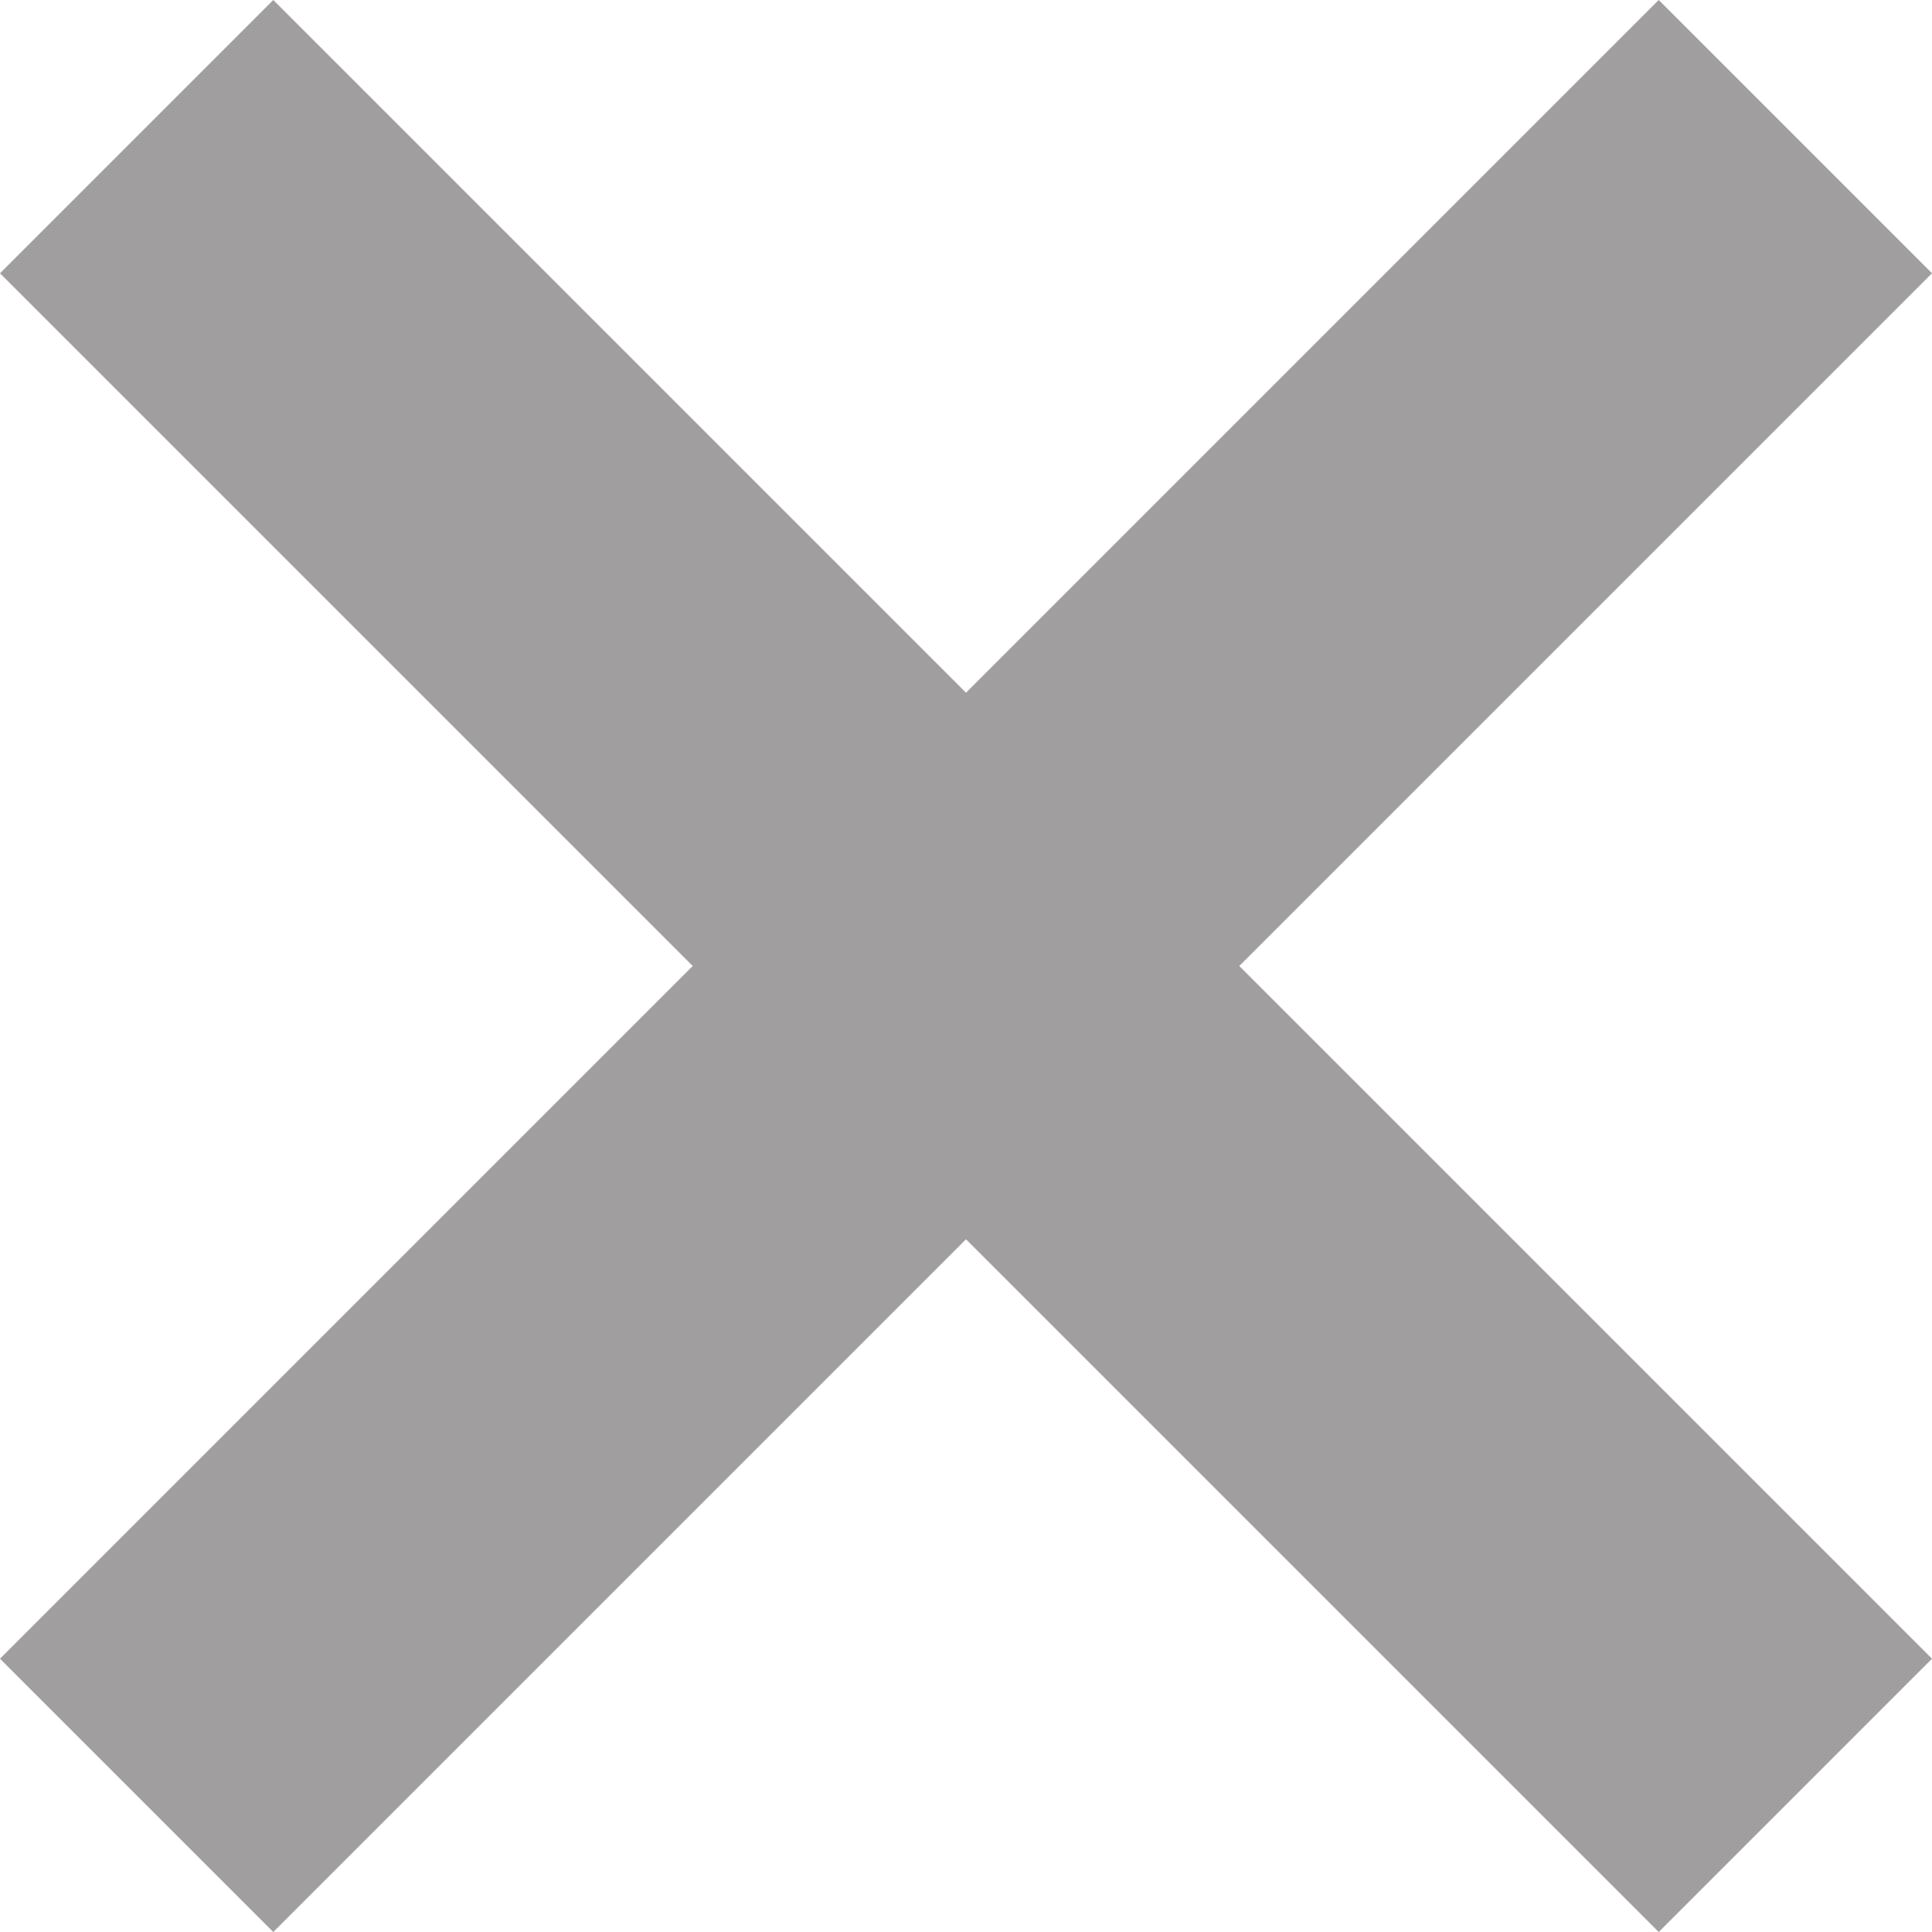
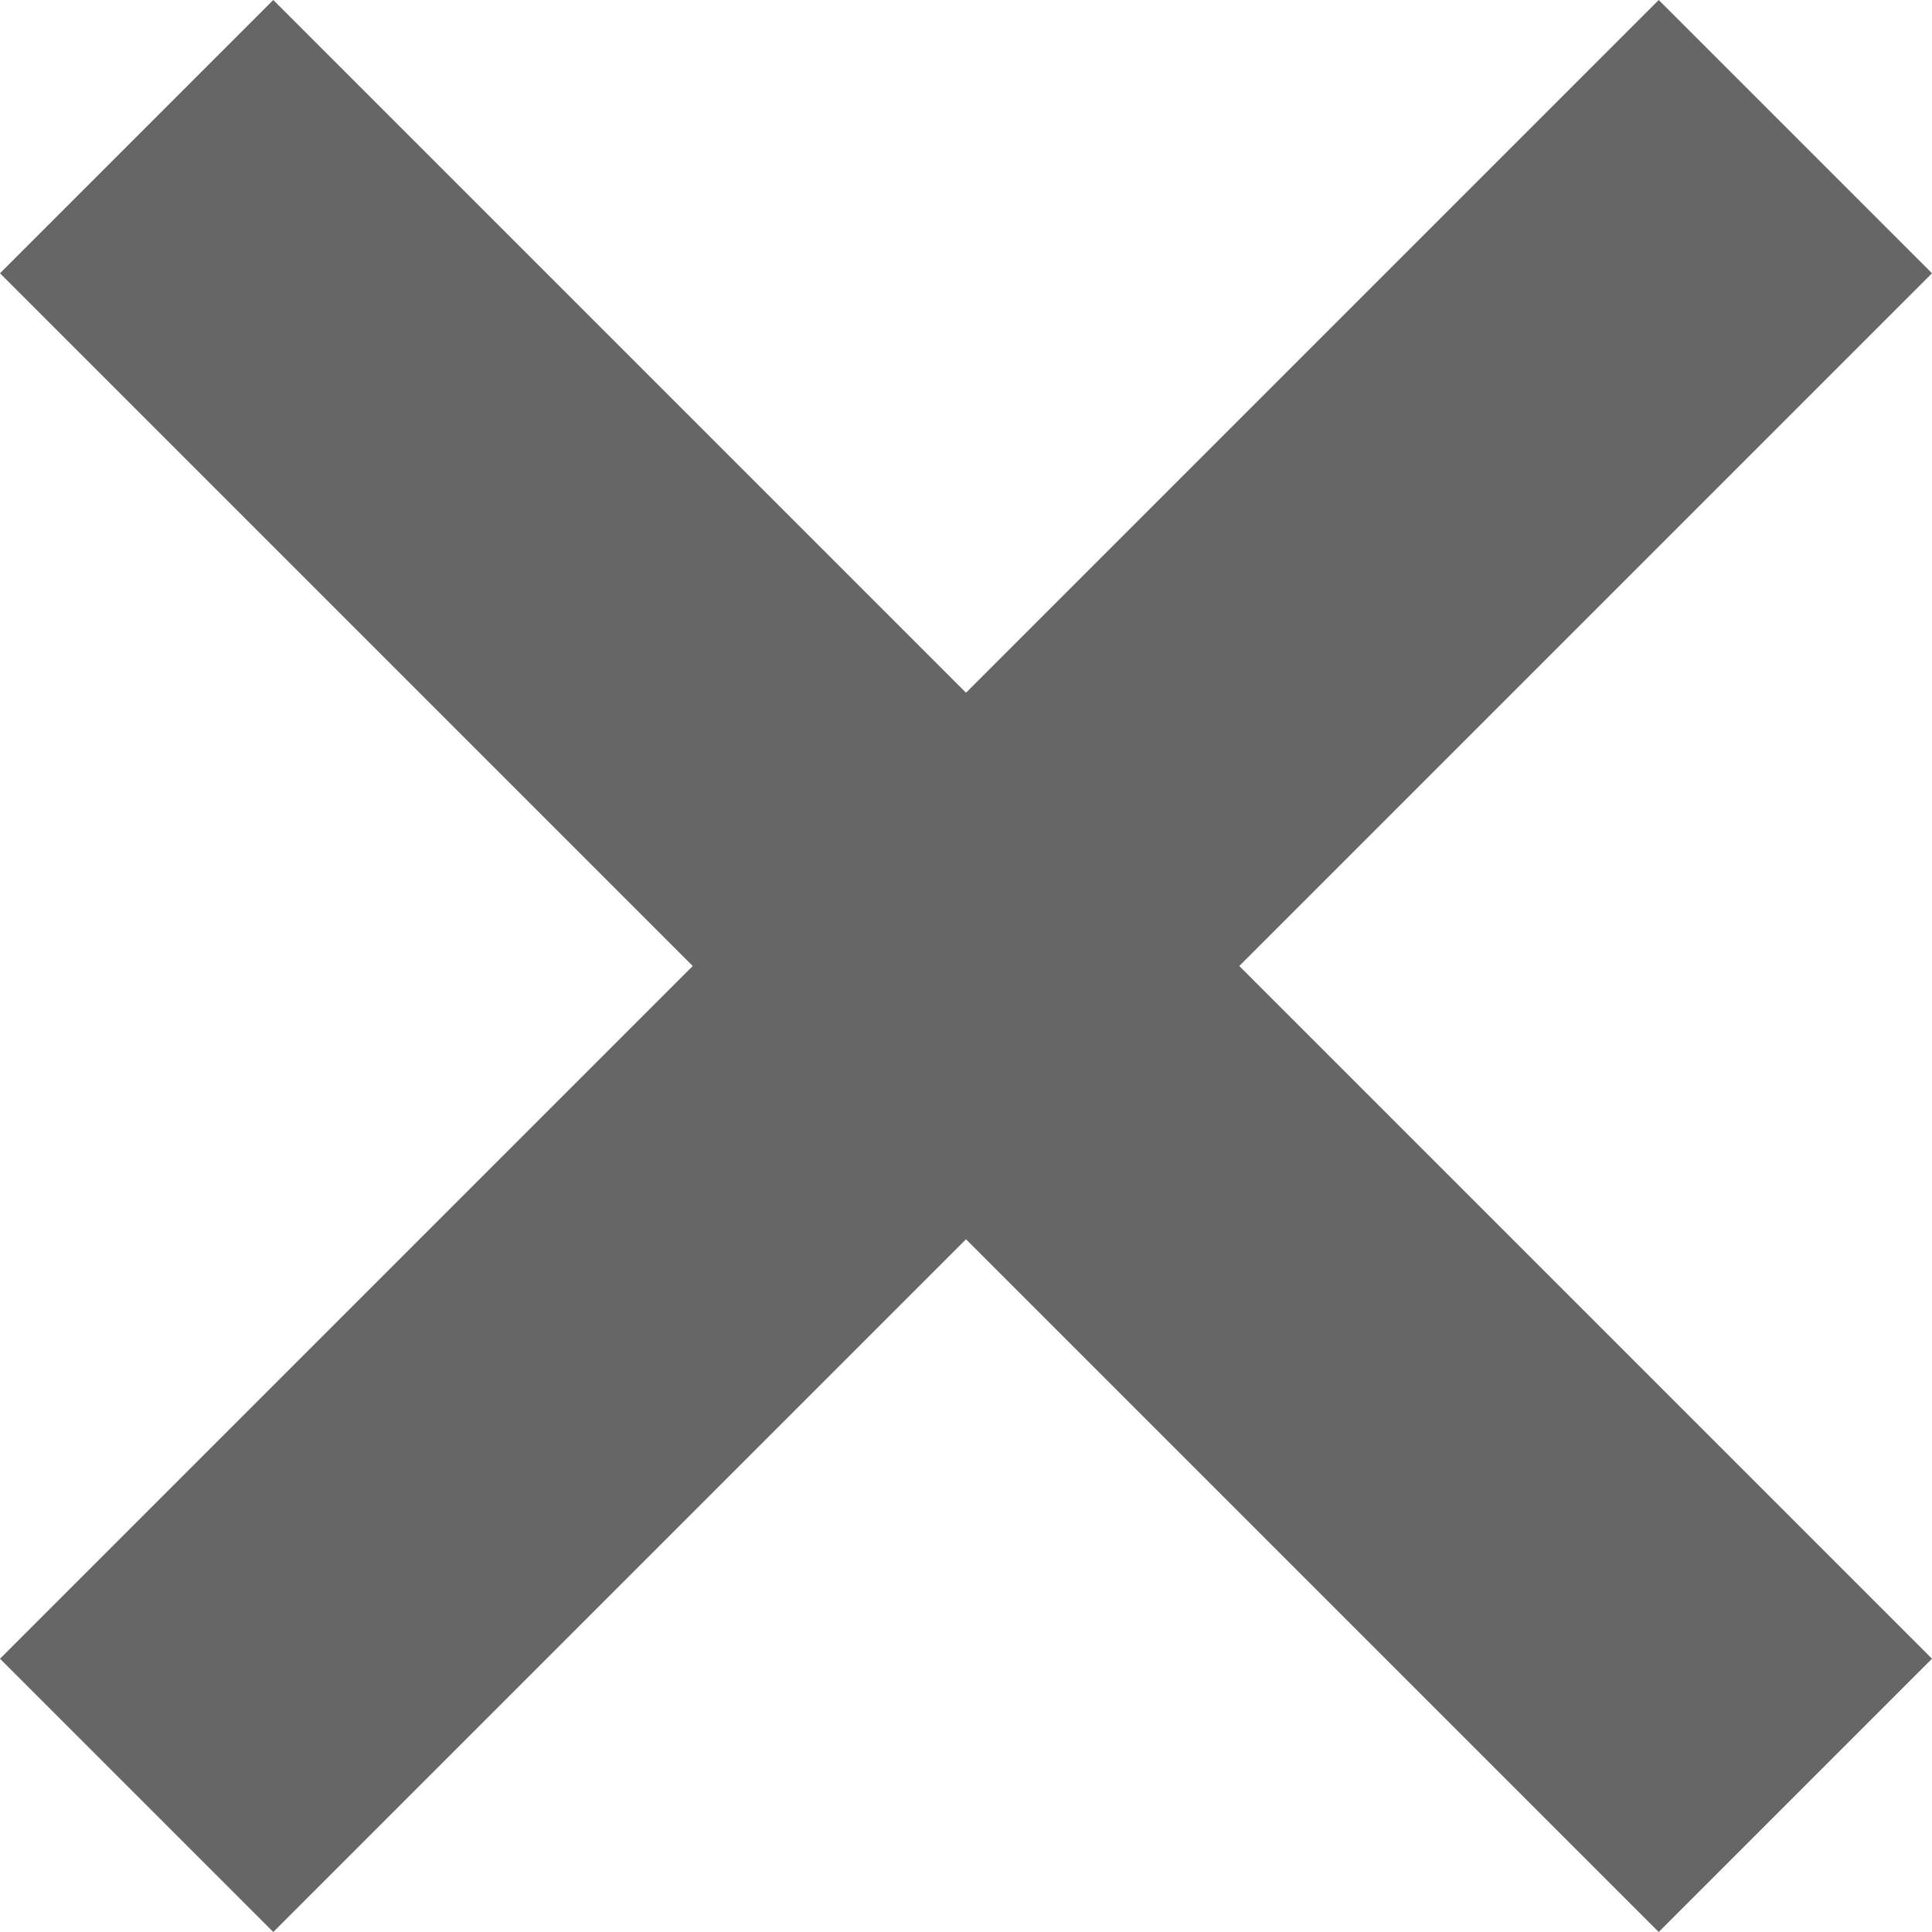
<svg xmlns="http://www.w3.org/2000/svg" viewBox="0 0 9 9">
-   <path d="M 1.273,0 0,1.273 3.227,4.5 0,7.727 1.273,9 4.5,5.773 7.727,9 9,7.727 5.773,4.5 9,1.273 7.727,0 4.5,3.227" style="fill:#a09e9e;fill-opacity:1;stroke:none" />
+   <path d="M 1.273,0 0,1.273 3.227,4.5 0,7.727 1.273,9 4.5,5.773 7.727,9 9,7.727 5.773,4.5 9,1.273 7.727,0 4.5,3.227" style="fill:#666666;fill-opacity:1;stroke:none" />
</svg>
